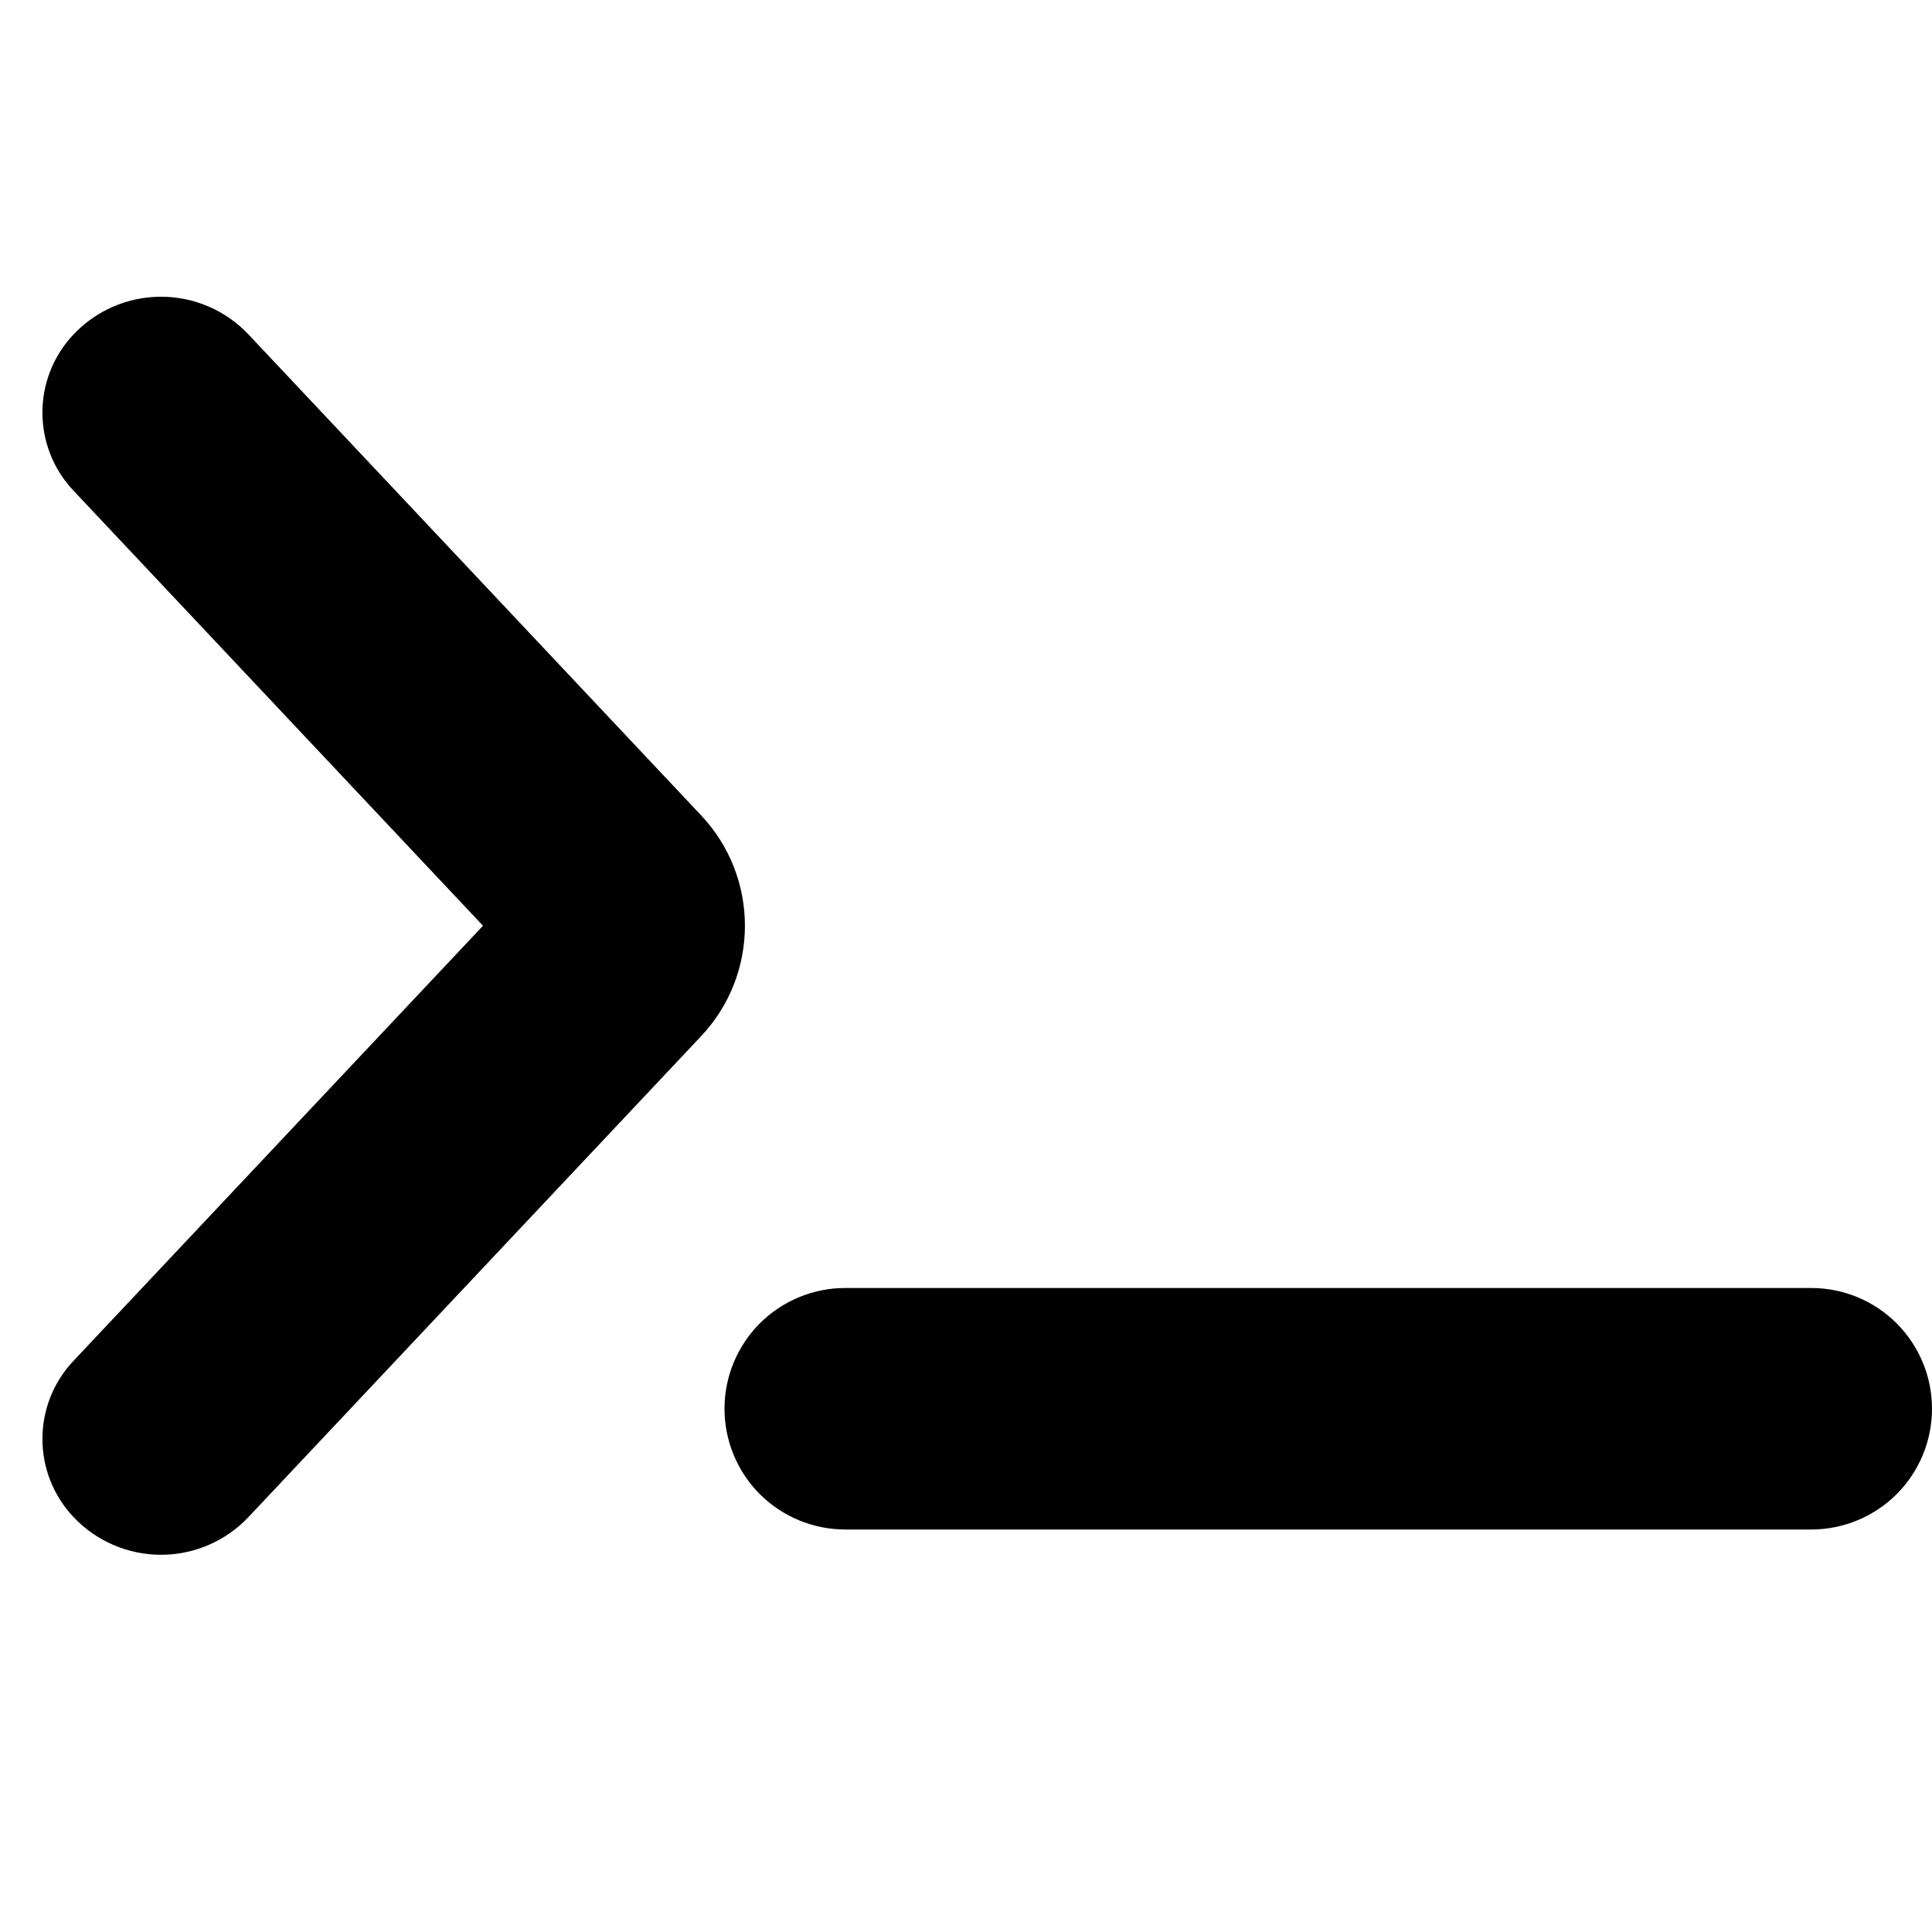
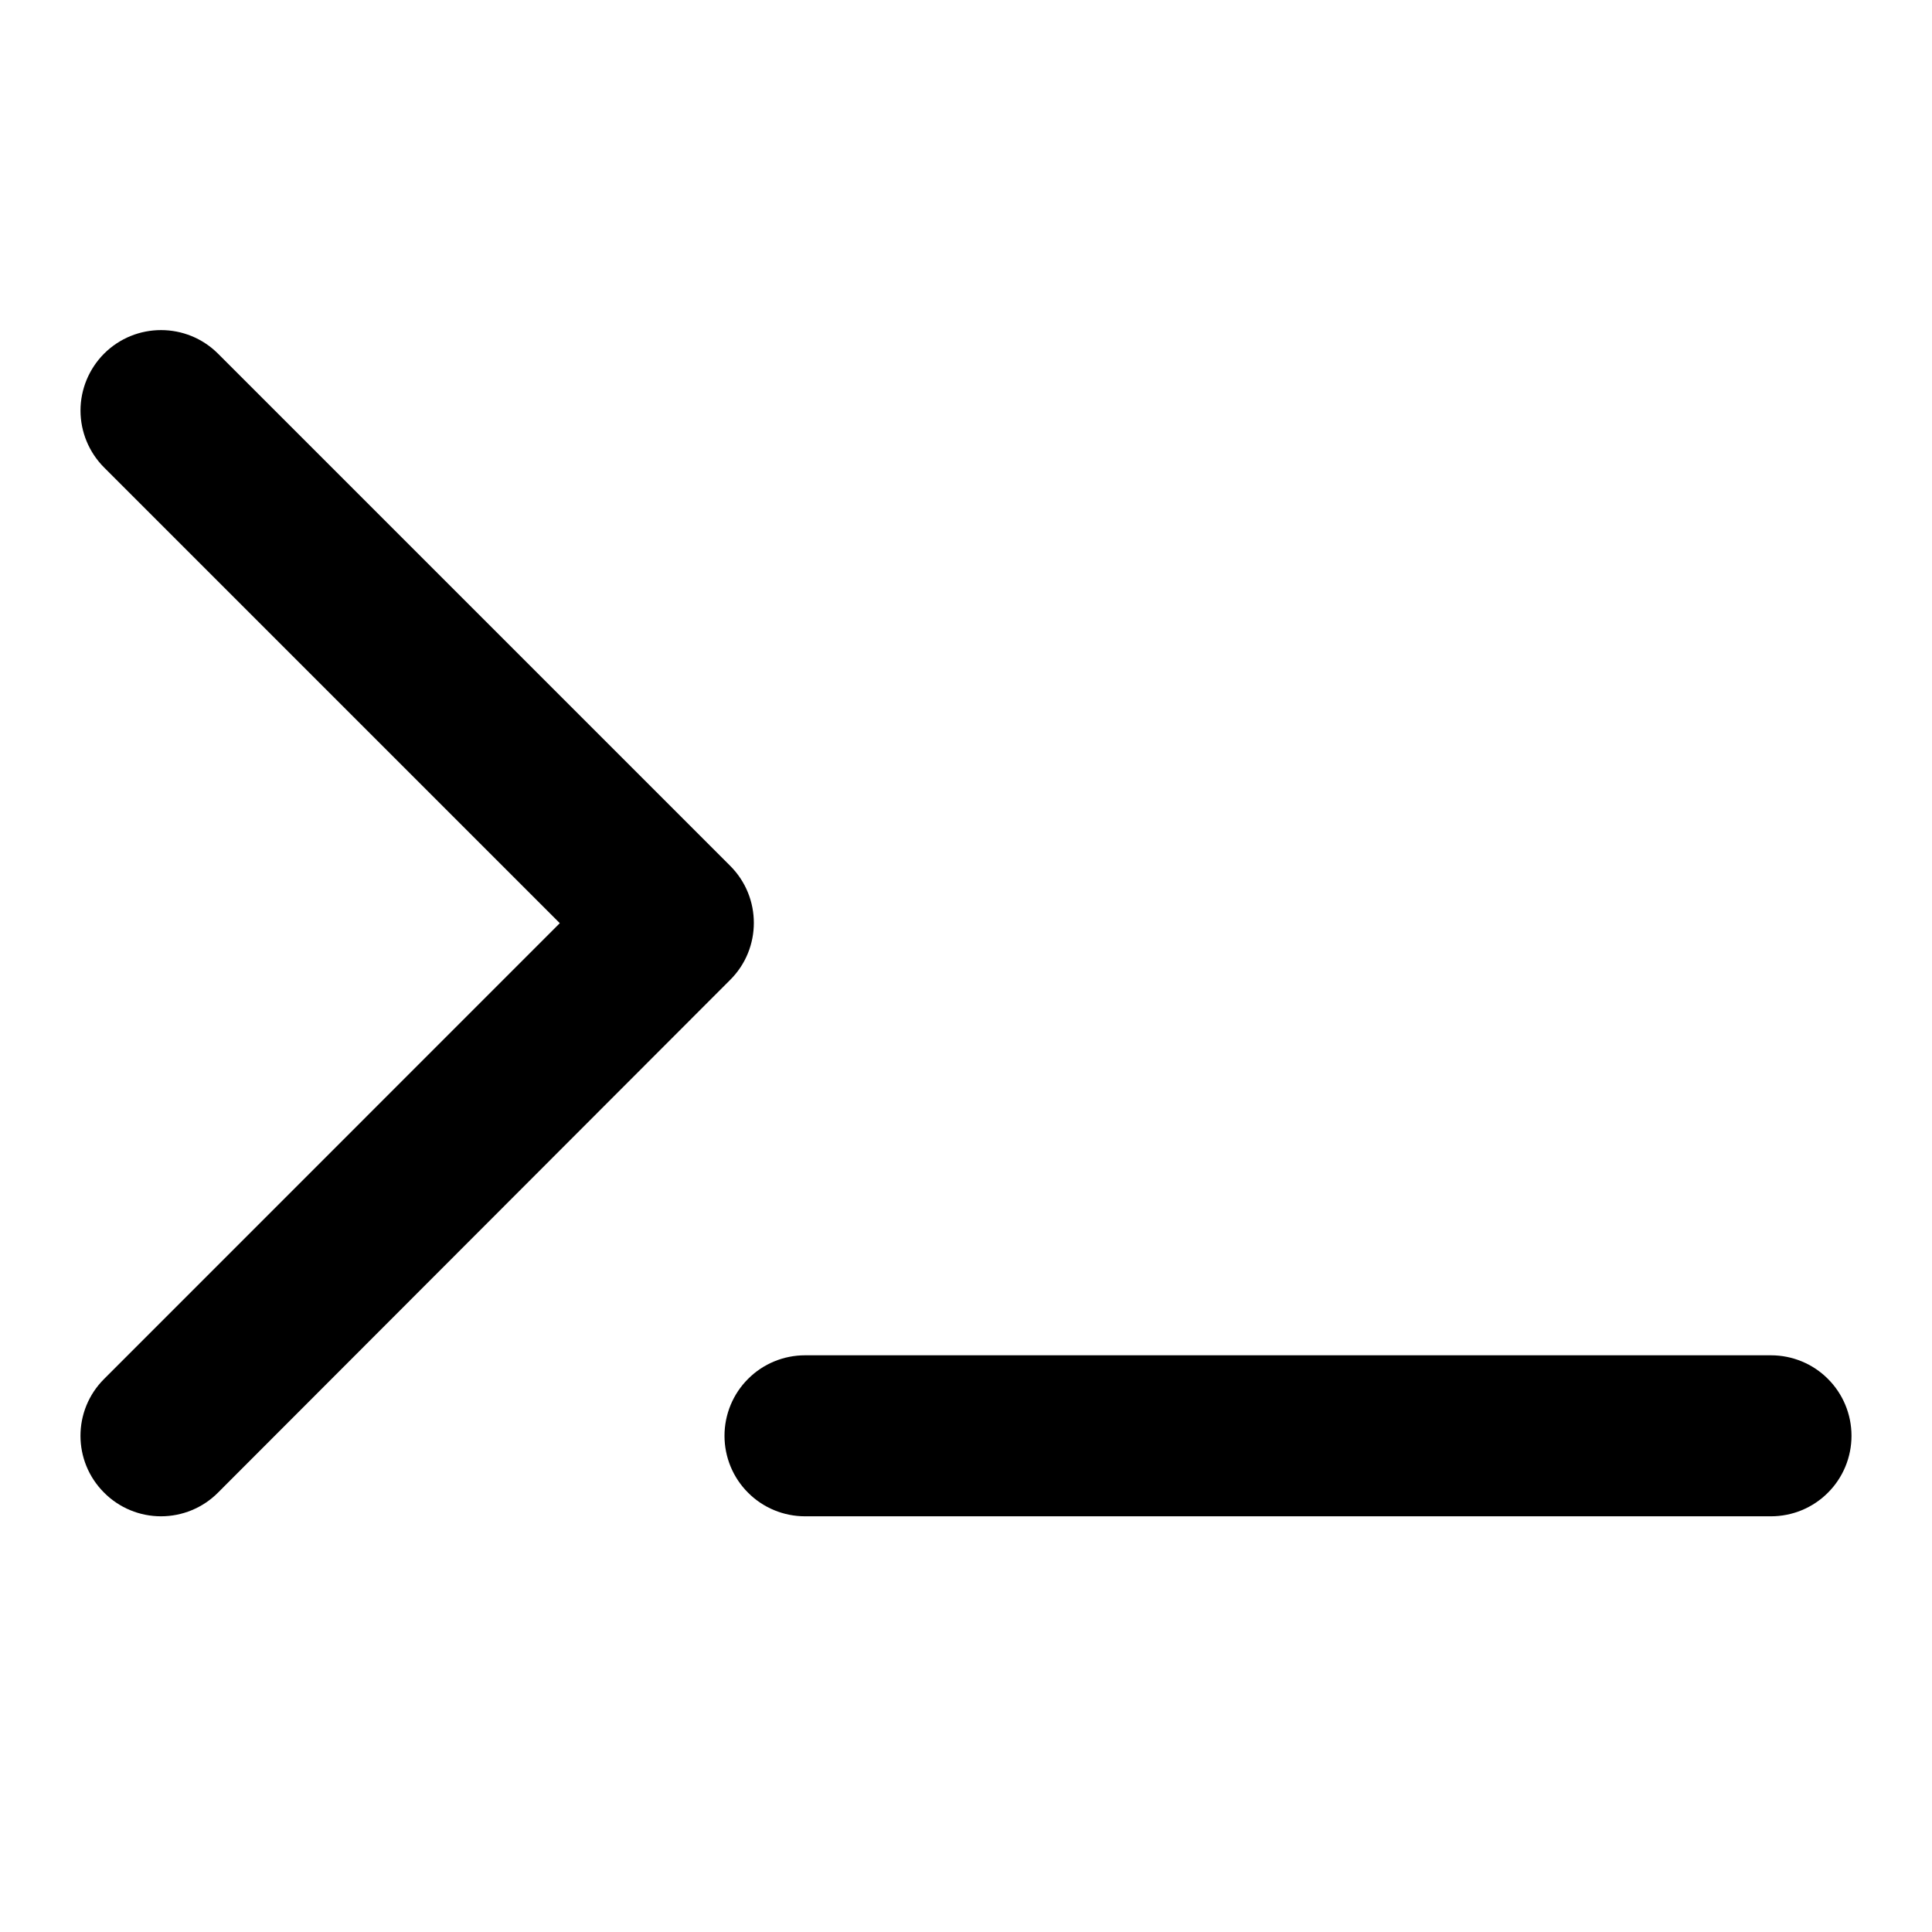
<svg xmlns="http://www.w3.org/2000/svg" width="100%" height="100%" viewBox="0 0 24 24" version="1.1" xml:space="preserve" style="fill-rule:evenodd;clip-rule:evenodd;stroke-linejoin:round;stroke-miterlimit:2;">
-   <path d="M0.911,16.907C0.399,17.451 0.399,18.299 0.911,18.843C0.911,18.843 0.912,18.844 0.912,18.844C1.194,19.144 1.588,19.314 2,19.314C2.412,19.314 2.806,19.144 3.088,18.844C4.551,17.289 7.15,14.528 8.71,12.871C9.435,12.101 9.435,10.899 8.71,10.129C7.15,8.472 4.551,5.711 3.088,4.156C2.806,3.856 2.412,3.686 2,3.686C1.588,3.686 1.194,3.856 0.912,4.156C0.912,4.156 0.911,4.157 0.911,4.157C0.399,4.701 0.399,5.549 0.911,6.093C2.589,7.876 6,11.5 6,11.5C6,11.5 2.589,15.124 0.911,16.907ZM10.5,16C10.102,16 9.721,16.158 9.439,16.439C9.158,16.721 9,17.102 9,17.5C9,17.898 9.158,18.279 9.439,18.561C9.721,18.842 10.102,19 10.5,19C13.374,19 19.626,19 22.5,19C22.898,19 23.279,18.842 23.561,18.561C23.842,18.279 24,17.898 24,17.5C24,17.102 23.842,16.721 23.561,16.439C23.279,16.158 22.898,16 22.5,16C19.626,16 13.374,16 10.5,16Z" style="fill:currentColor; fill-rule:nonzero;" />
+   <path d="M23,17.836C23,17.571 22.895,17.316 22.707,17.129C22.52,16.941 22.265,16.836 22,16.836C19.273,16.836 12.727,16.836 10,16.836C9.735,16.836 9.48,16.941 9.293,17.129C9.105,17.316 9,17.571 9,17.836C9,18.101 9.105,18.356 9.293,18.543C9.48,18.731 9.735,18.836 10,18.836C12.727,18.836 19.273,18.836 22,18.836C22.265,18.836 22.52,18.731 22.707,18.543C22.895,18.356 23,18.101 23,17.836ZM6.954,11.468C6.954,11.468 2.951,15.471 1.293,17.13C0.902,17.52 0.902,18.152 1.293,18.542C1.293,18.543 1.293,18.543 1.294,18.543C1.481,18.731 1.735,18.836 2,18.836C2.265,18.836 2.52,18.731 2.707,18.543C4.186,17.063 7.593,13.652 9.072,12.171C9.462,11.781 9.462,11.148 9.072,10.757C7.593,9.278 4.187,5.872 2.708,4.393C2.317,4.003 1.684,4.003 1.293,4.393C1.106,4.581 1,4.835 1,5.1C1,5.365 1.106,5.62 1.293,5.807C2.952,7.466 6.954,11.468 6.954,11.468Z" style="fill:currentColor;" />
</svg>
